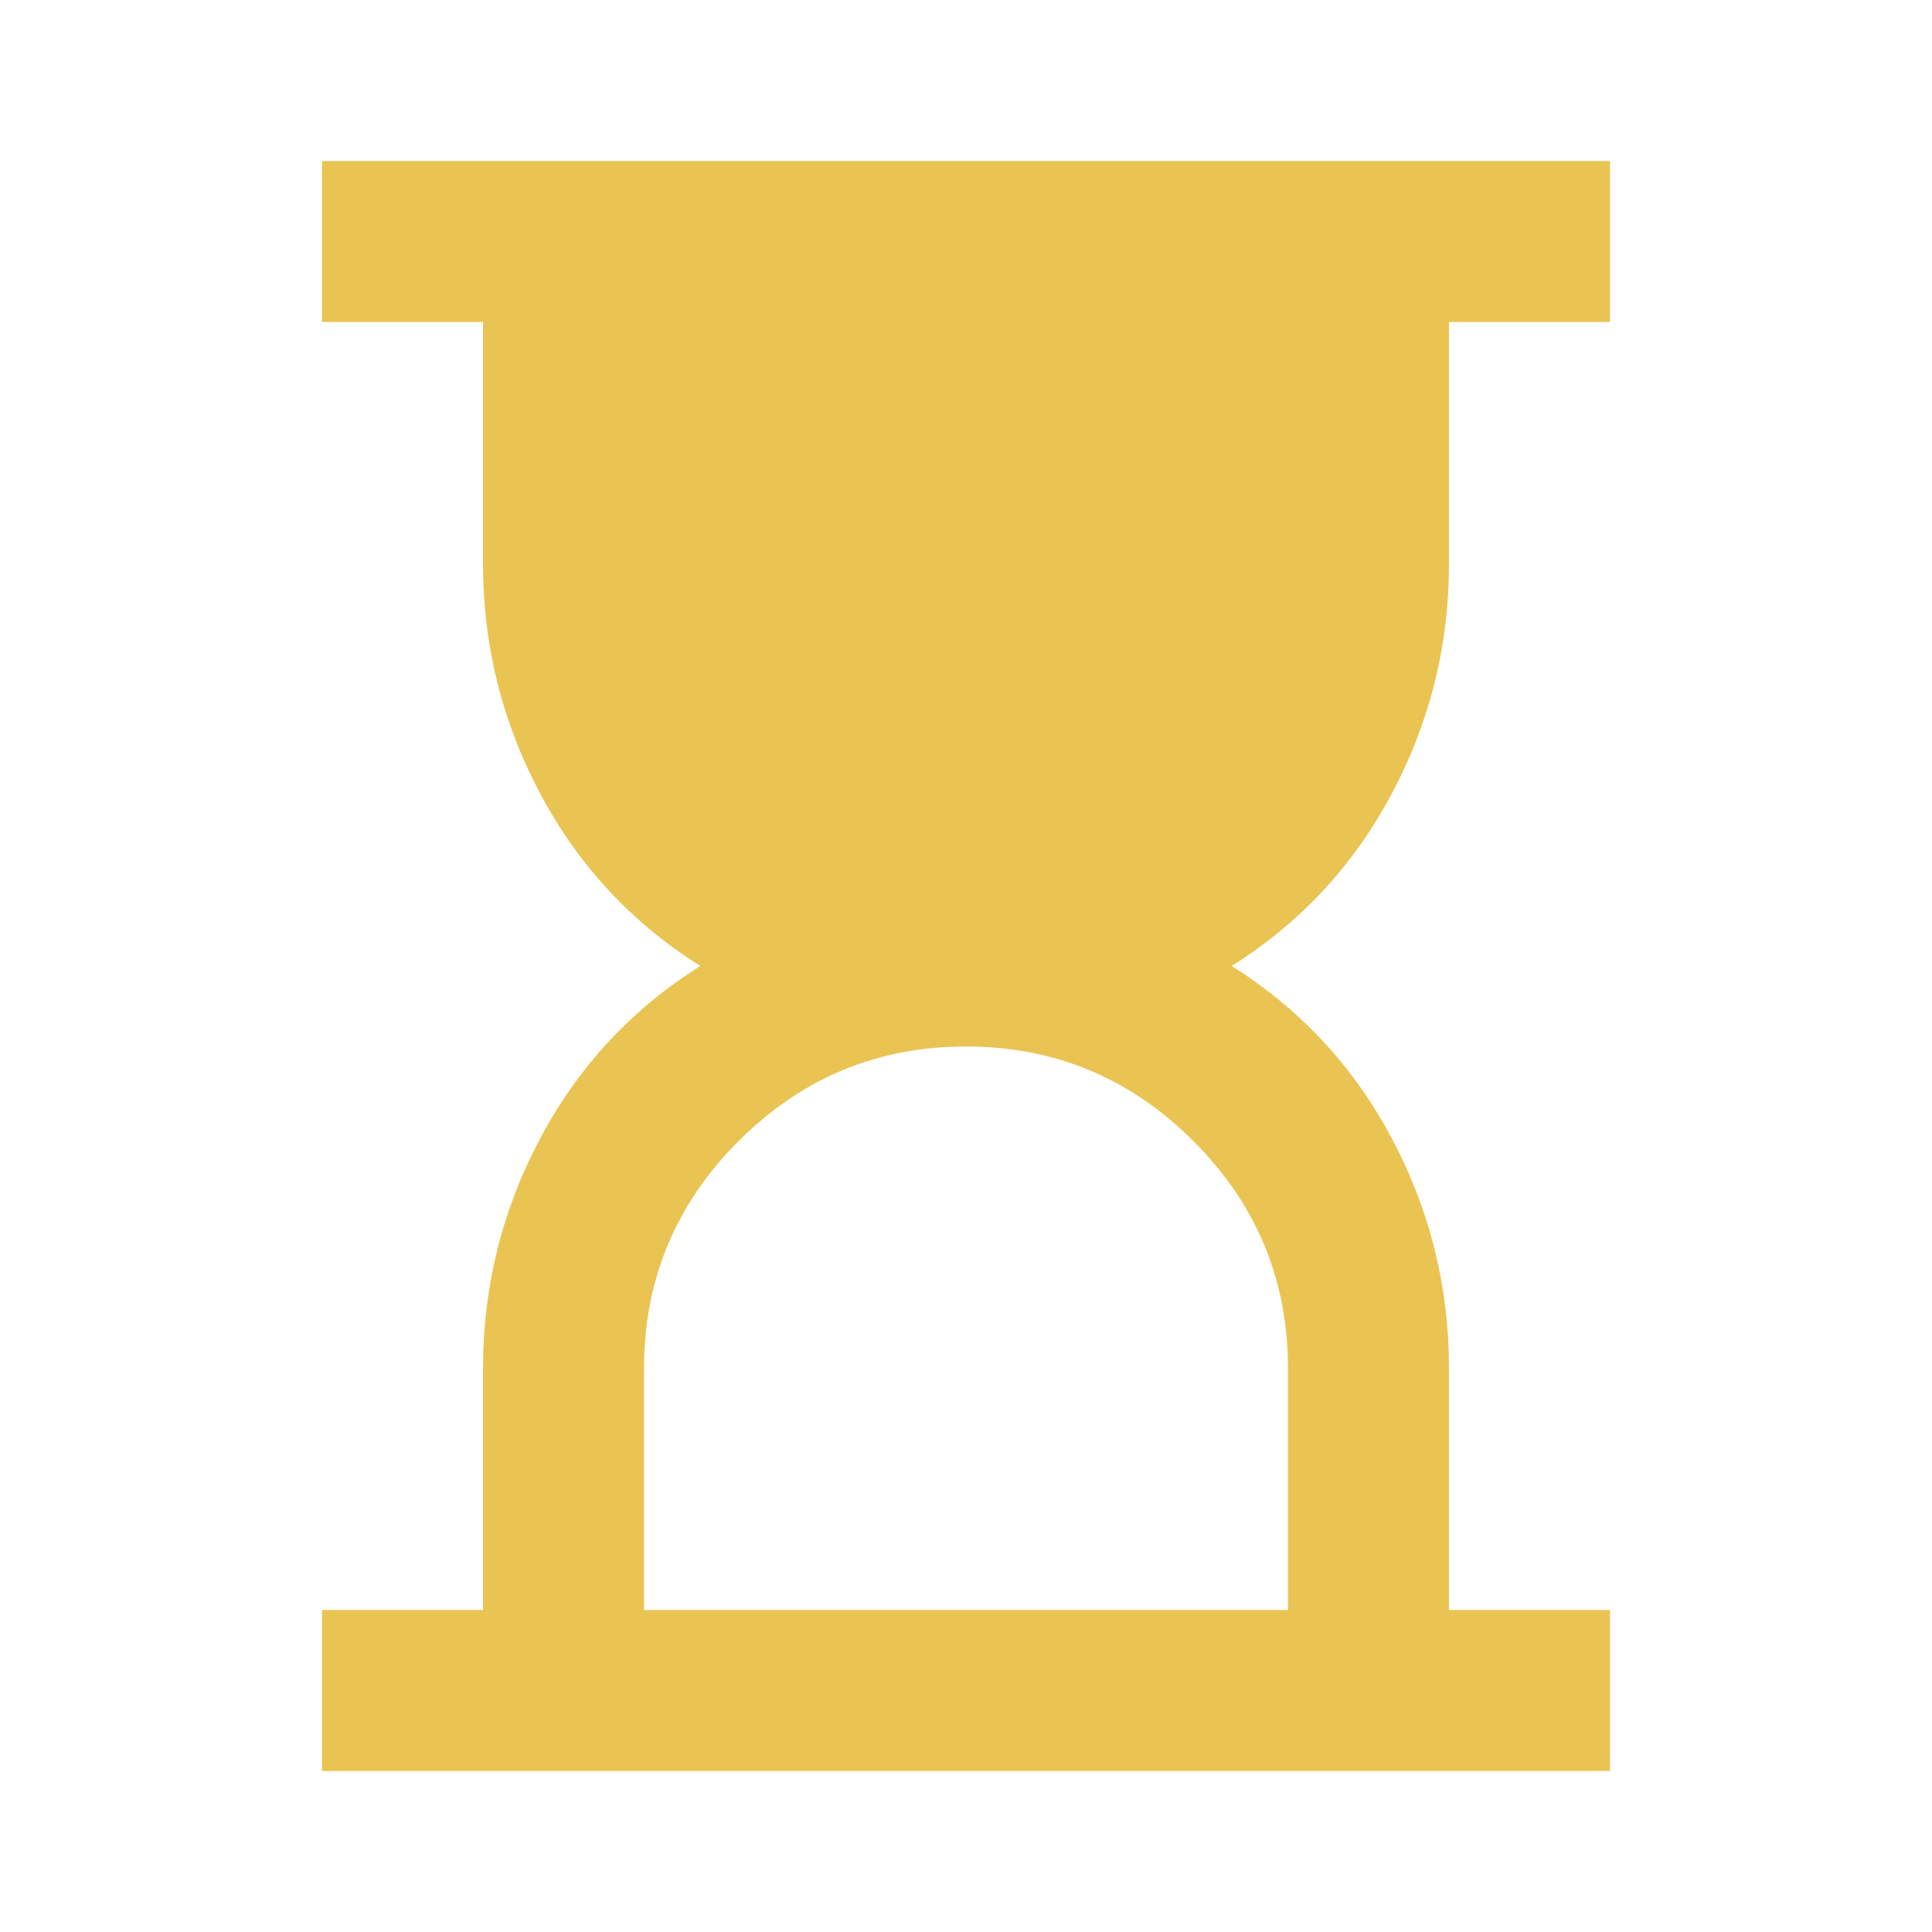
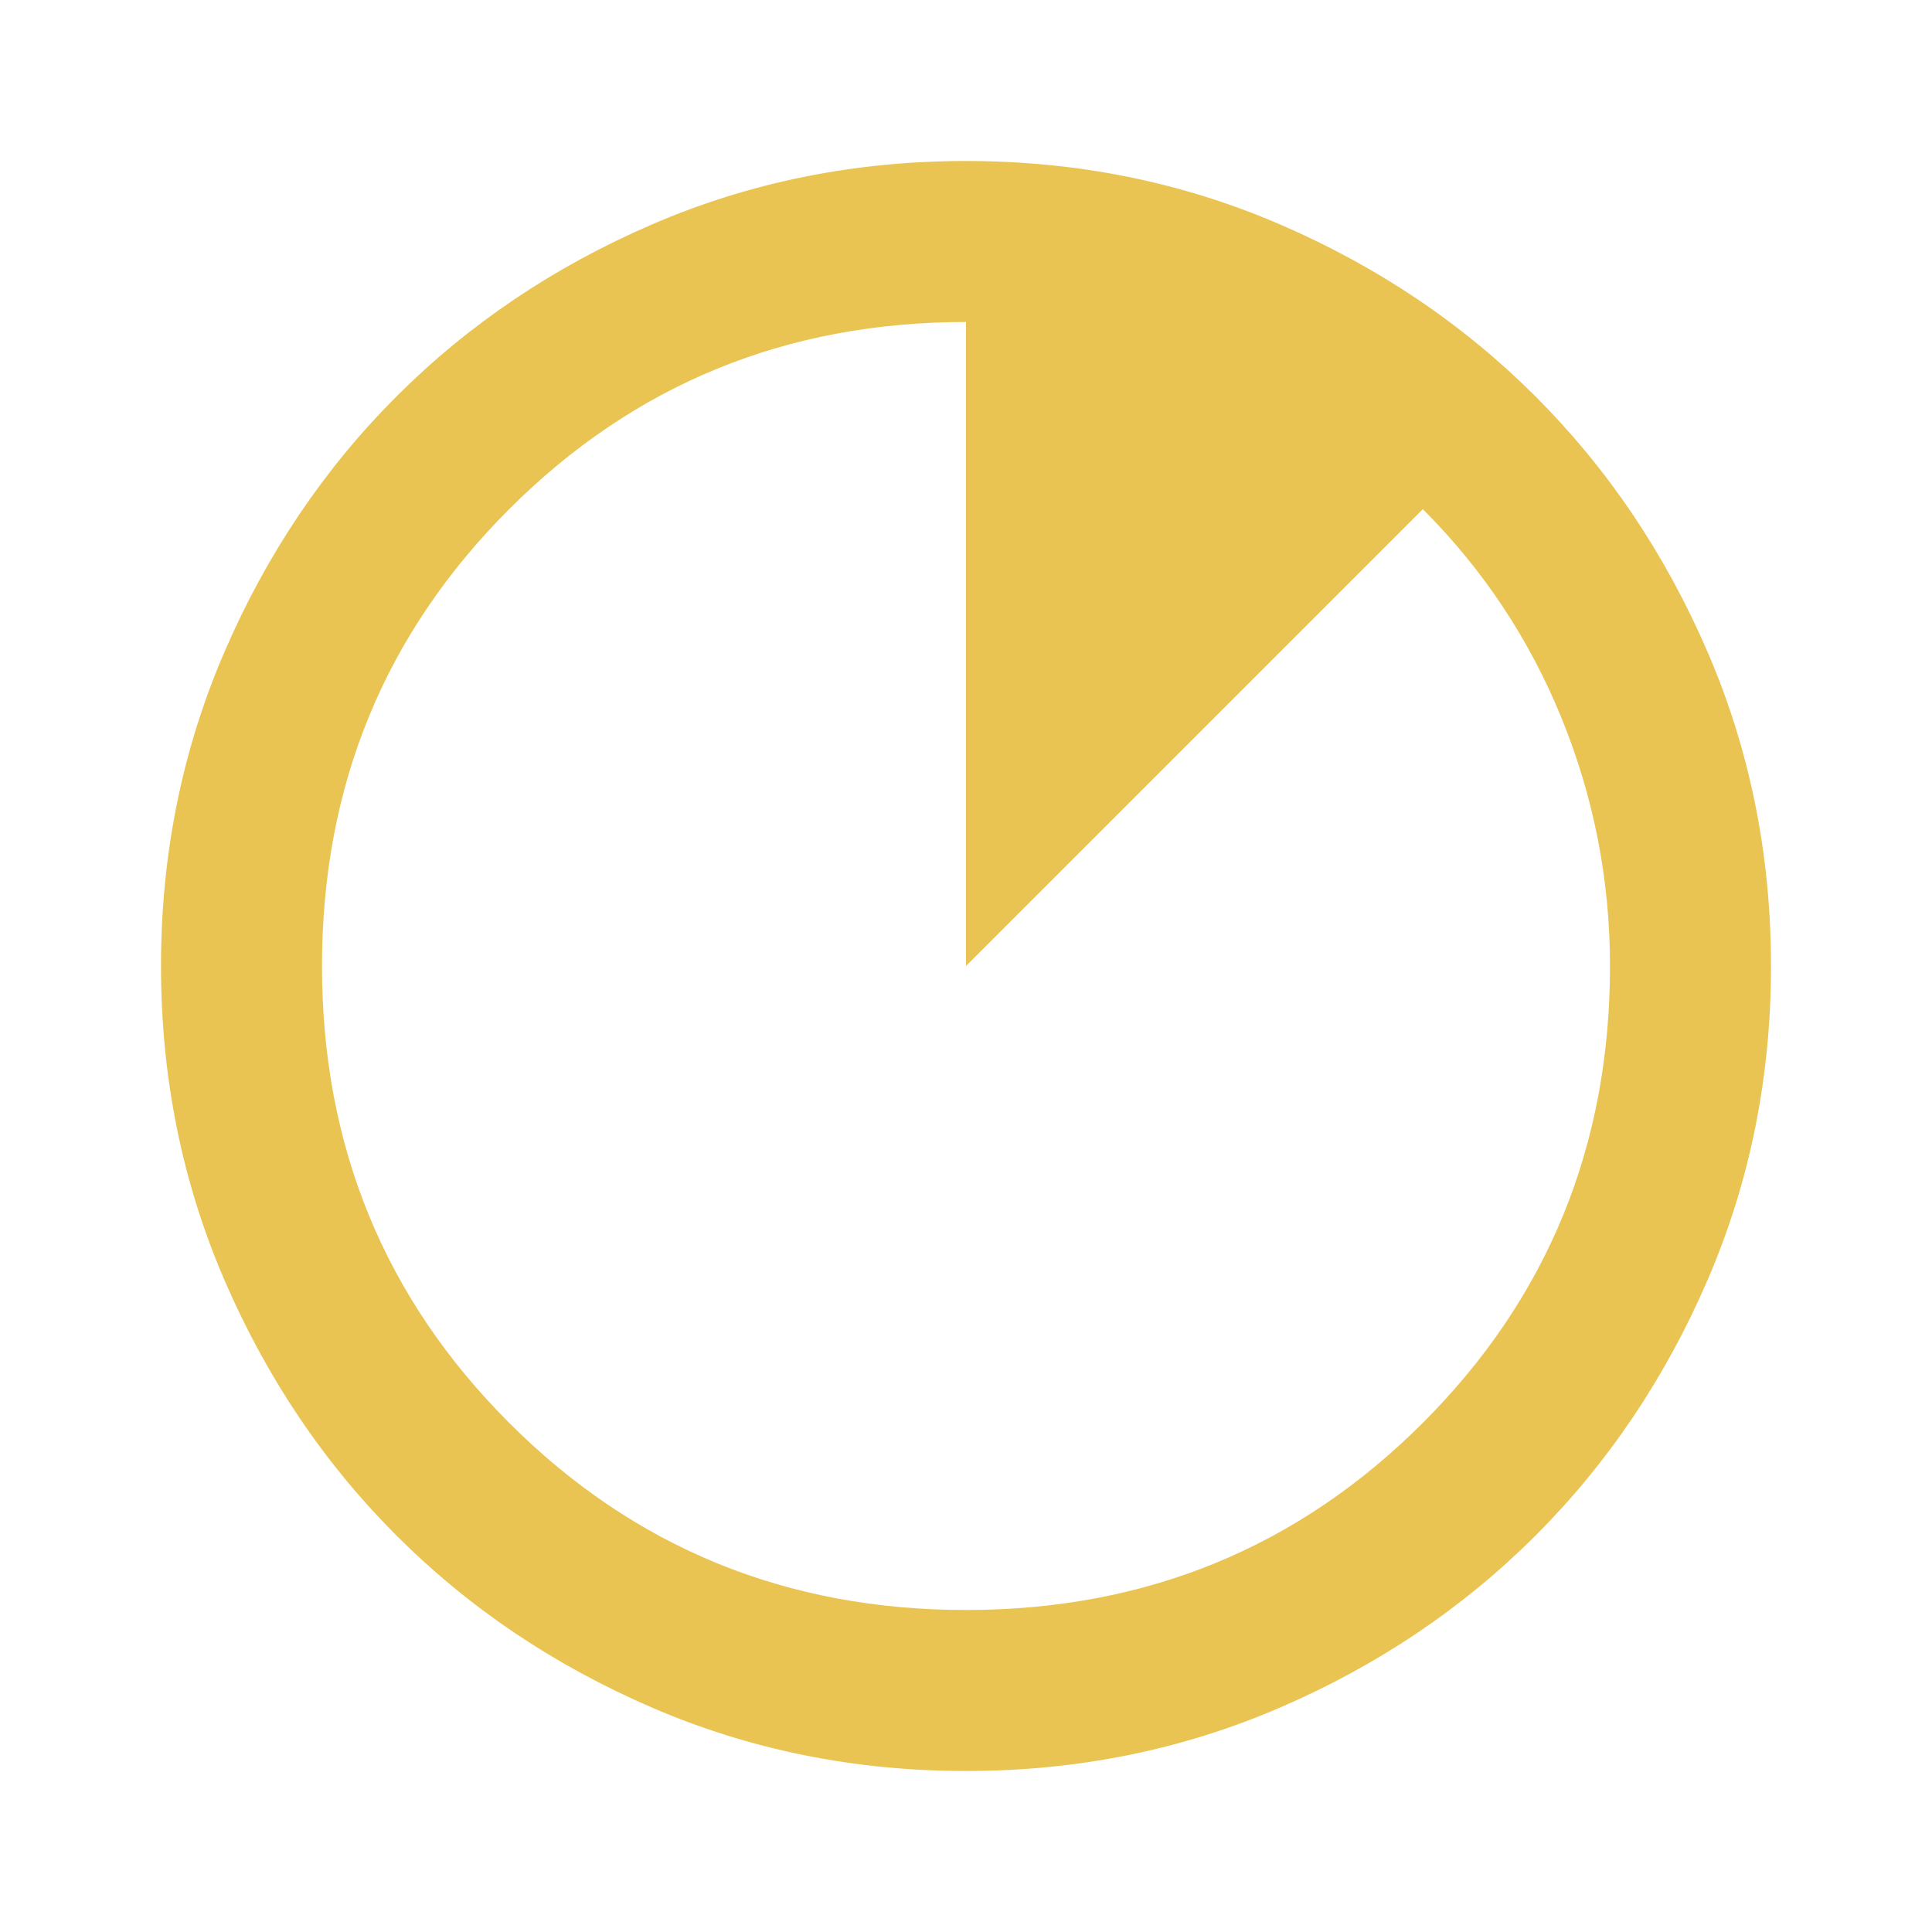
<svg xmlns="http://www.w3.org/2000/svg" height="24px" viewBox="0 -960 960 960" width="24px" fill="#EAC452">
-   <path d="M320-160h320v-120q0-66-47-113t-113-47q-66 0-113 47t-47 113v120ZM160-80v-80h80v-120q0-61 28.5-114.5T348-480q-51-32-79.5-85.5T240-680v-120h-80v-80h640v80h-80v120q0 61-28.5 114.5T612-480q51 32 79.5 85.5T720-280v120h80v80H160Z" />
+   <path d="M480-80q-83 0-156-31.5T197-197q-54-54-85.5-127T80-480q0-83 31.5-156T197-763q54-54 127-85.5T480-880q83 0 156 31.5T763-763q54 54 85.5 127T880-480q0 83-31.5 156T763-197q-54 54-127 85.5T480-80Zm0-80q134 0 227-93t93-227q0-64-24-123t-69-104L480-480v-320q-134 0-227 93t-93 227q0 134 93 227t227 93Z" />
</svg>
